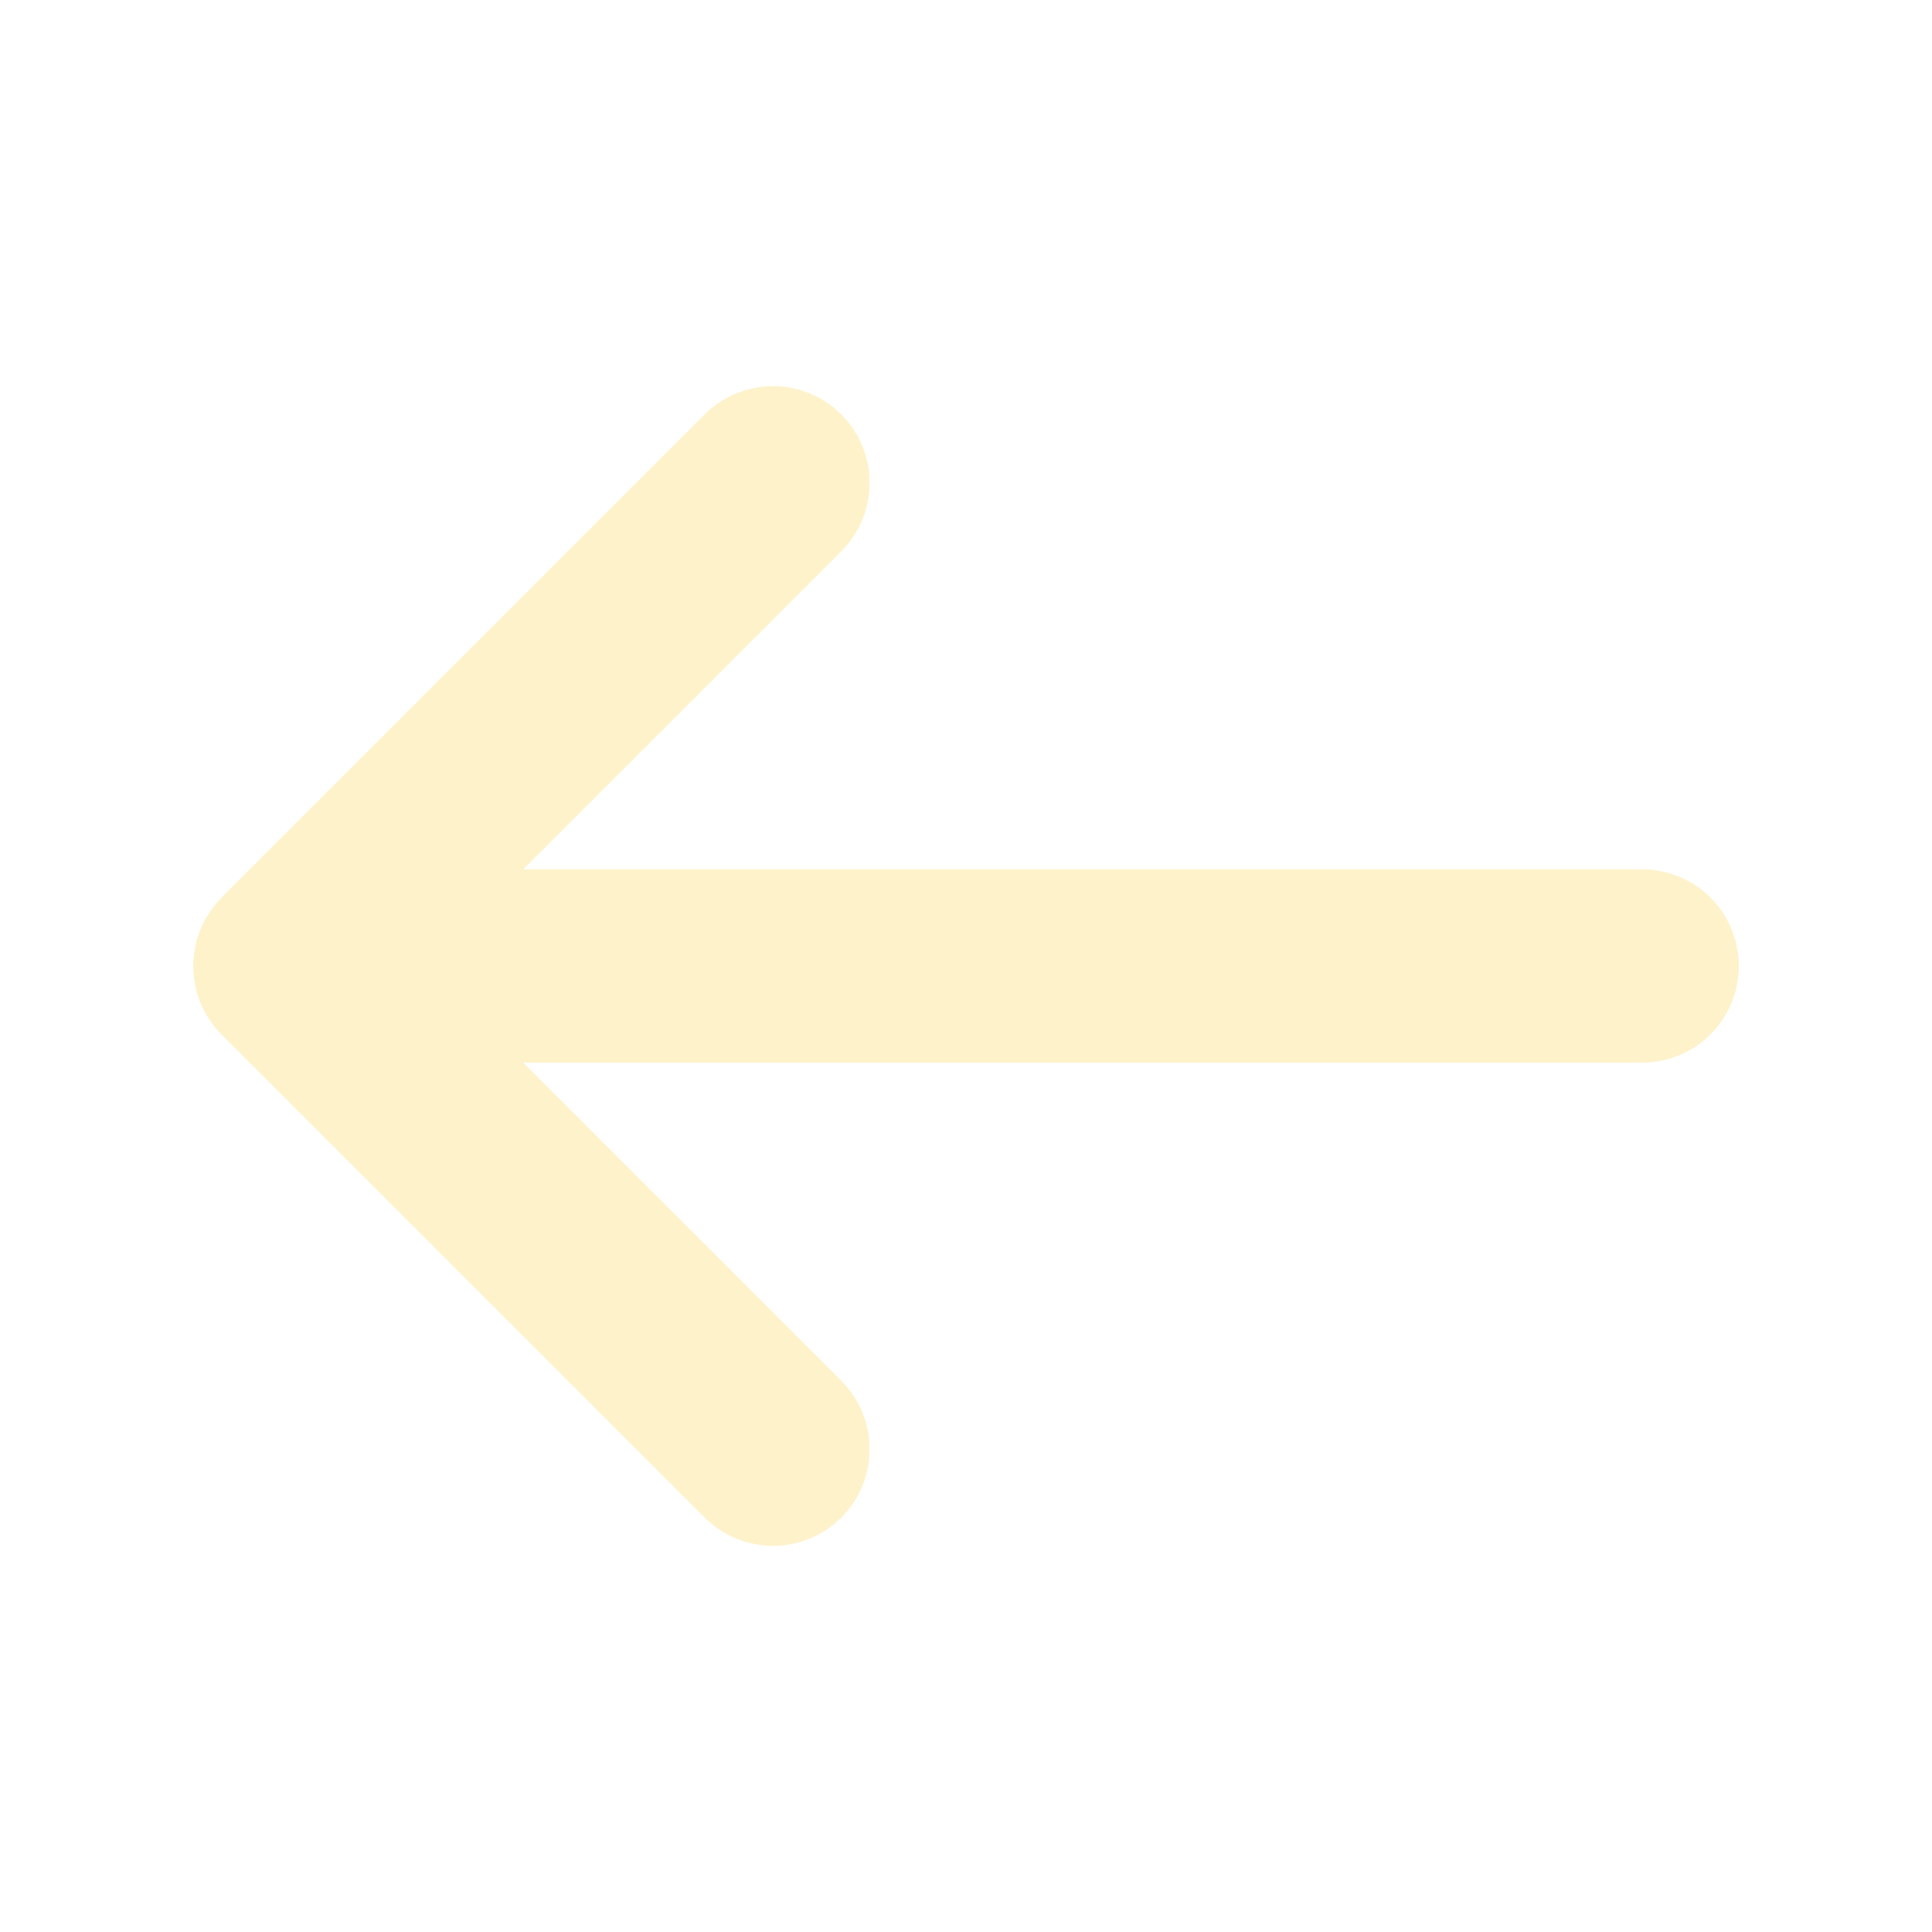
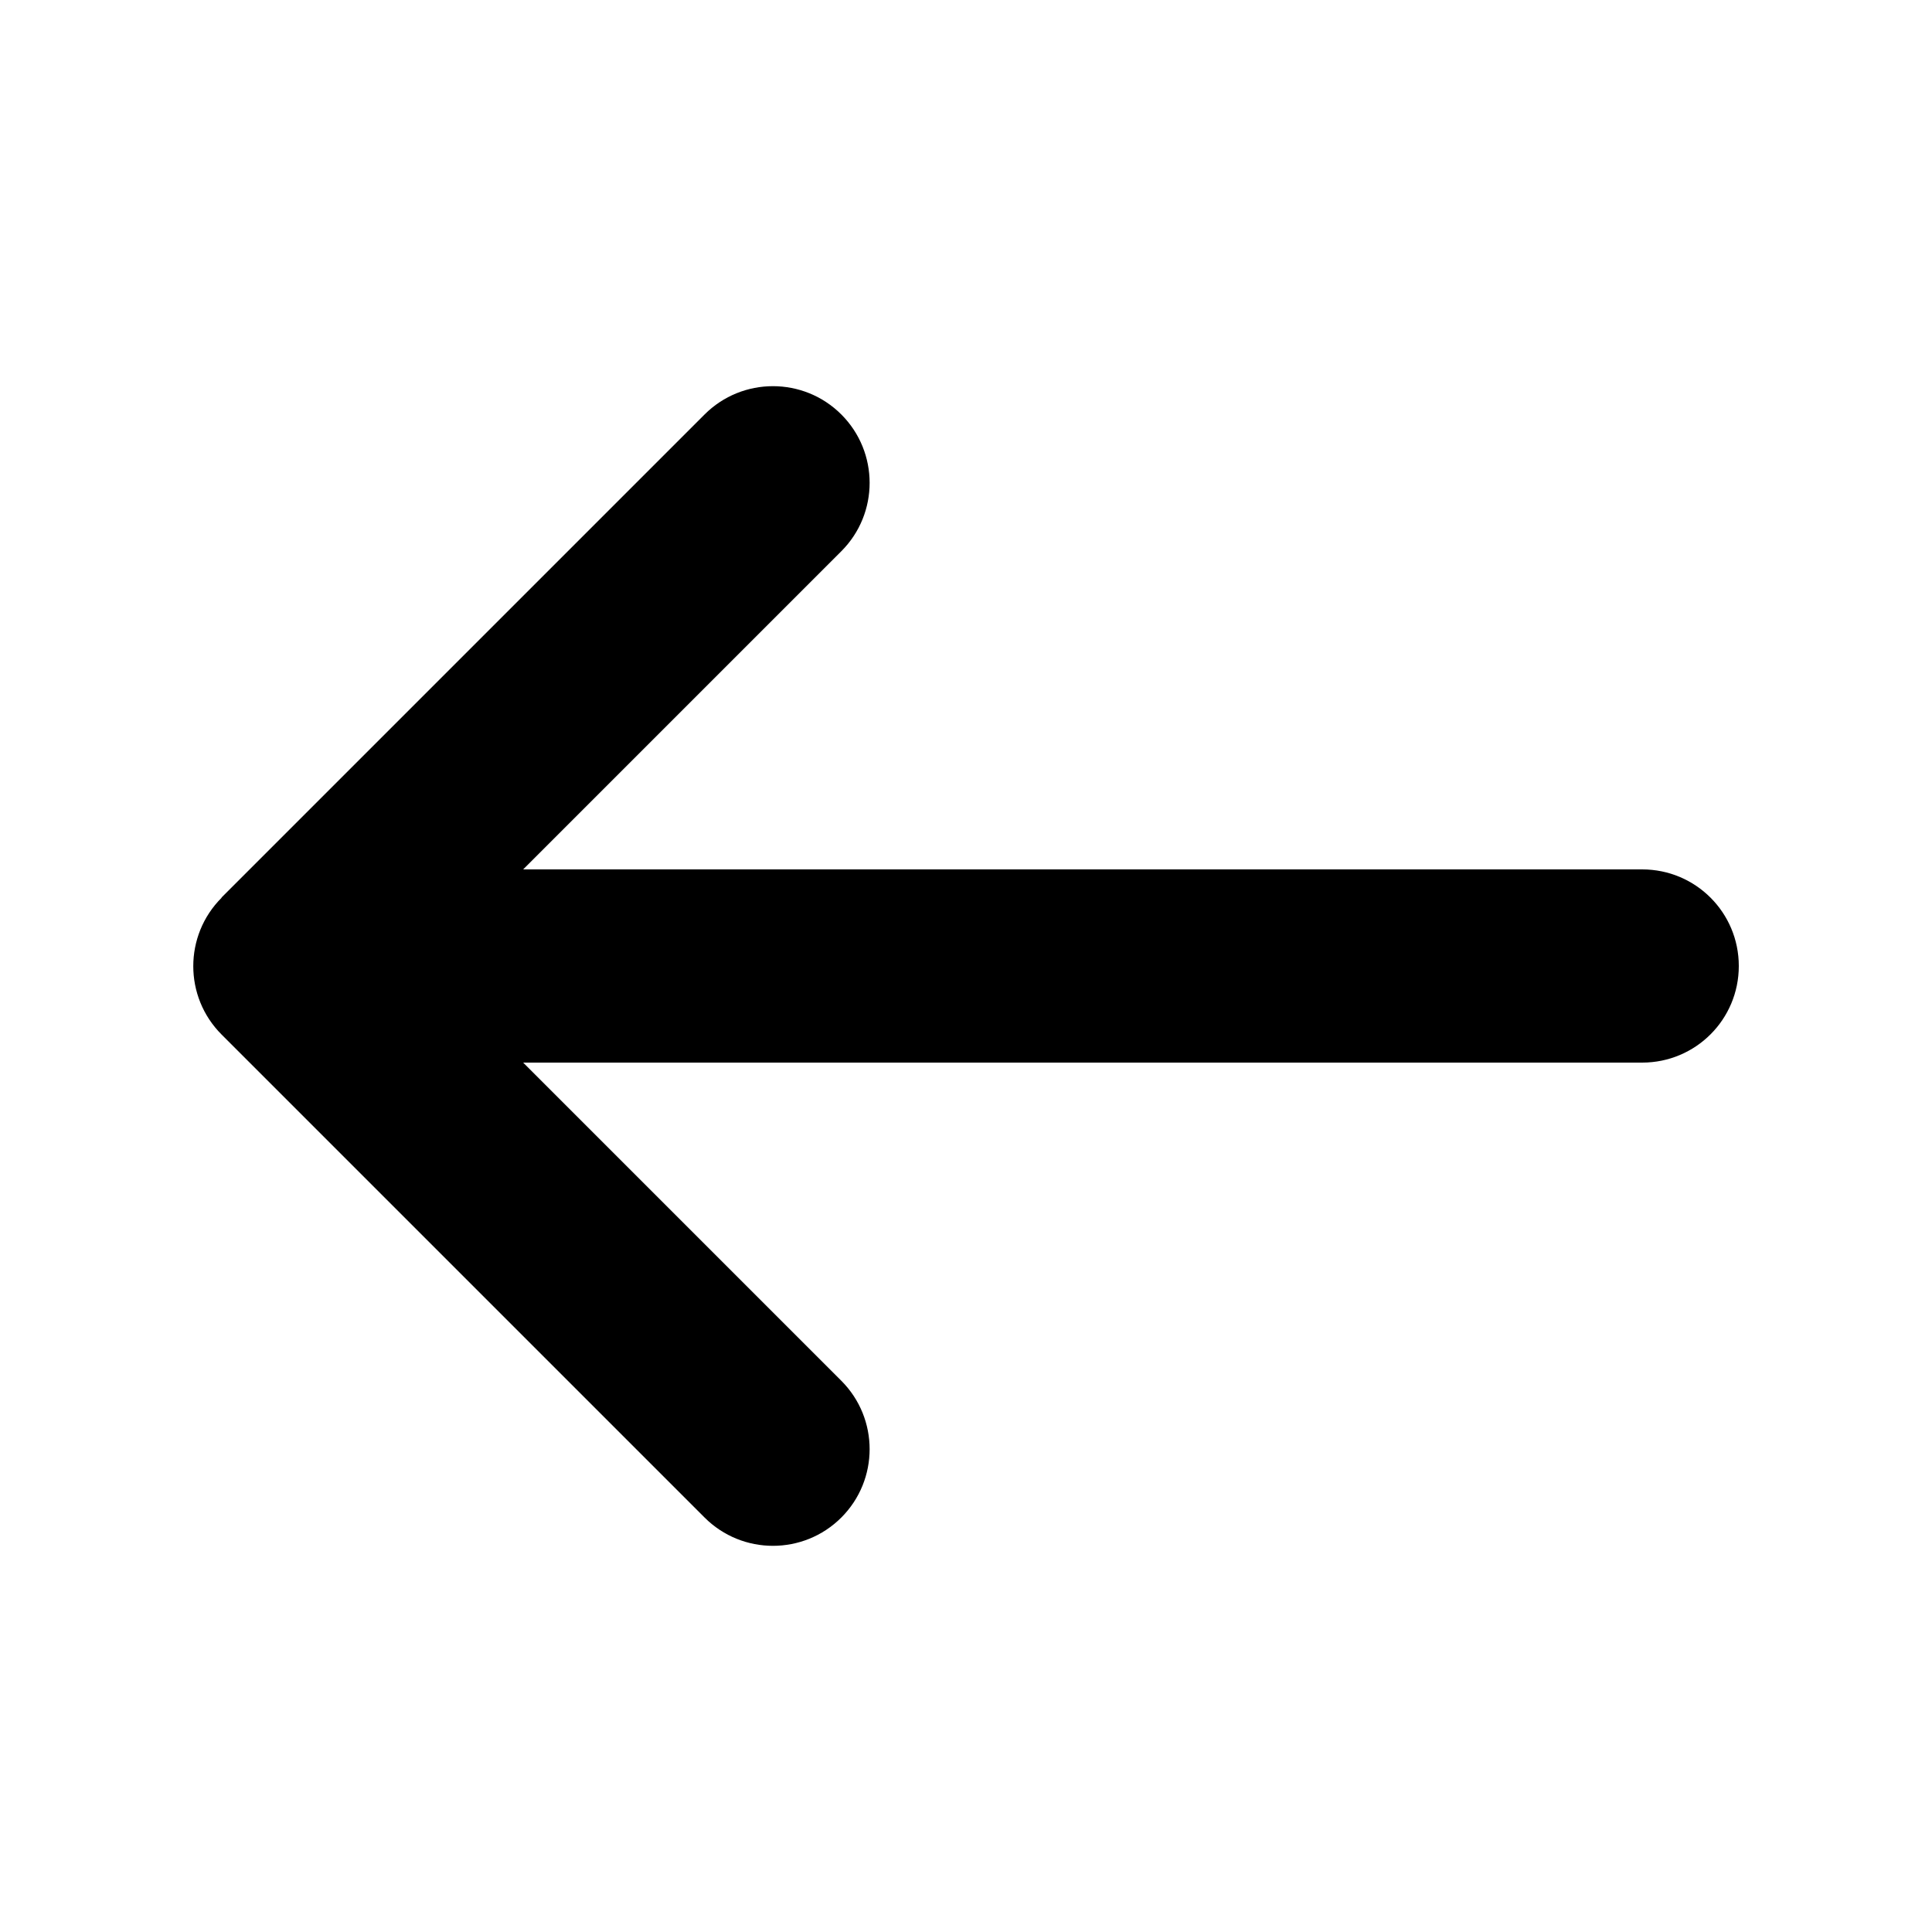
- <svg xmlns="http://www.w3.org/2000/svg" viewBox="0 0 640 640" fill="#FEF2CA">
+ <svg xmlns="http://www.w3.org/2000/svg" viewBox="0 0 640 640" fill="currentColor">
  <path d="M73.4 297.4C60.9 309.9 60.9 330.2 73.4 342.7L233.4 502.7C245.9 515.2 266.2 515.2 278.7 502.7C291.2 490.2 291.2 469.9 278.7 457.4L173.3 352L544 352C561.7 352 576 337.7 576 320C576 302.3 561.7 288 544 288L173.3 288L278.7 182.6C291.2 170.1 291.2 149.8 278.7 137.3C266.2 124.8 245.9 124.8 233.4 137.3L73.4 297.3z" />
</svg>
